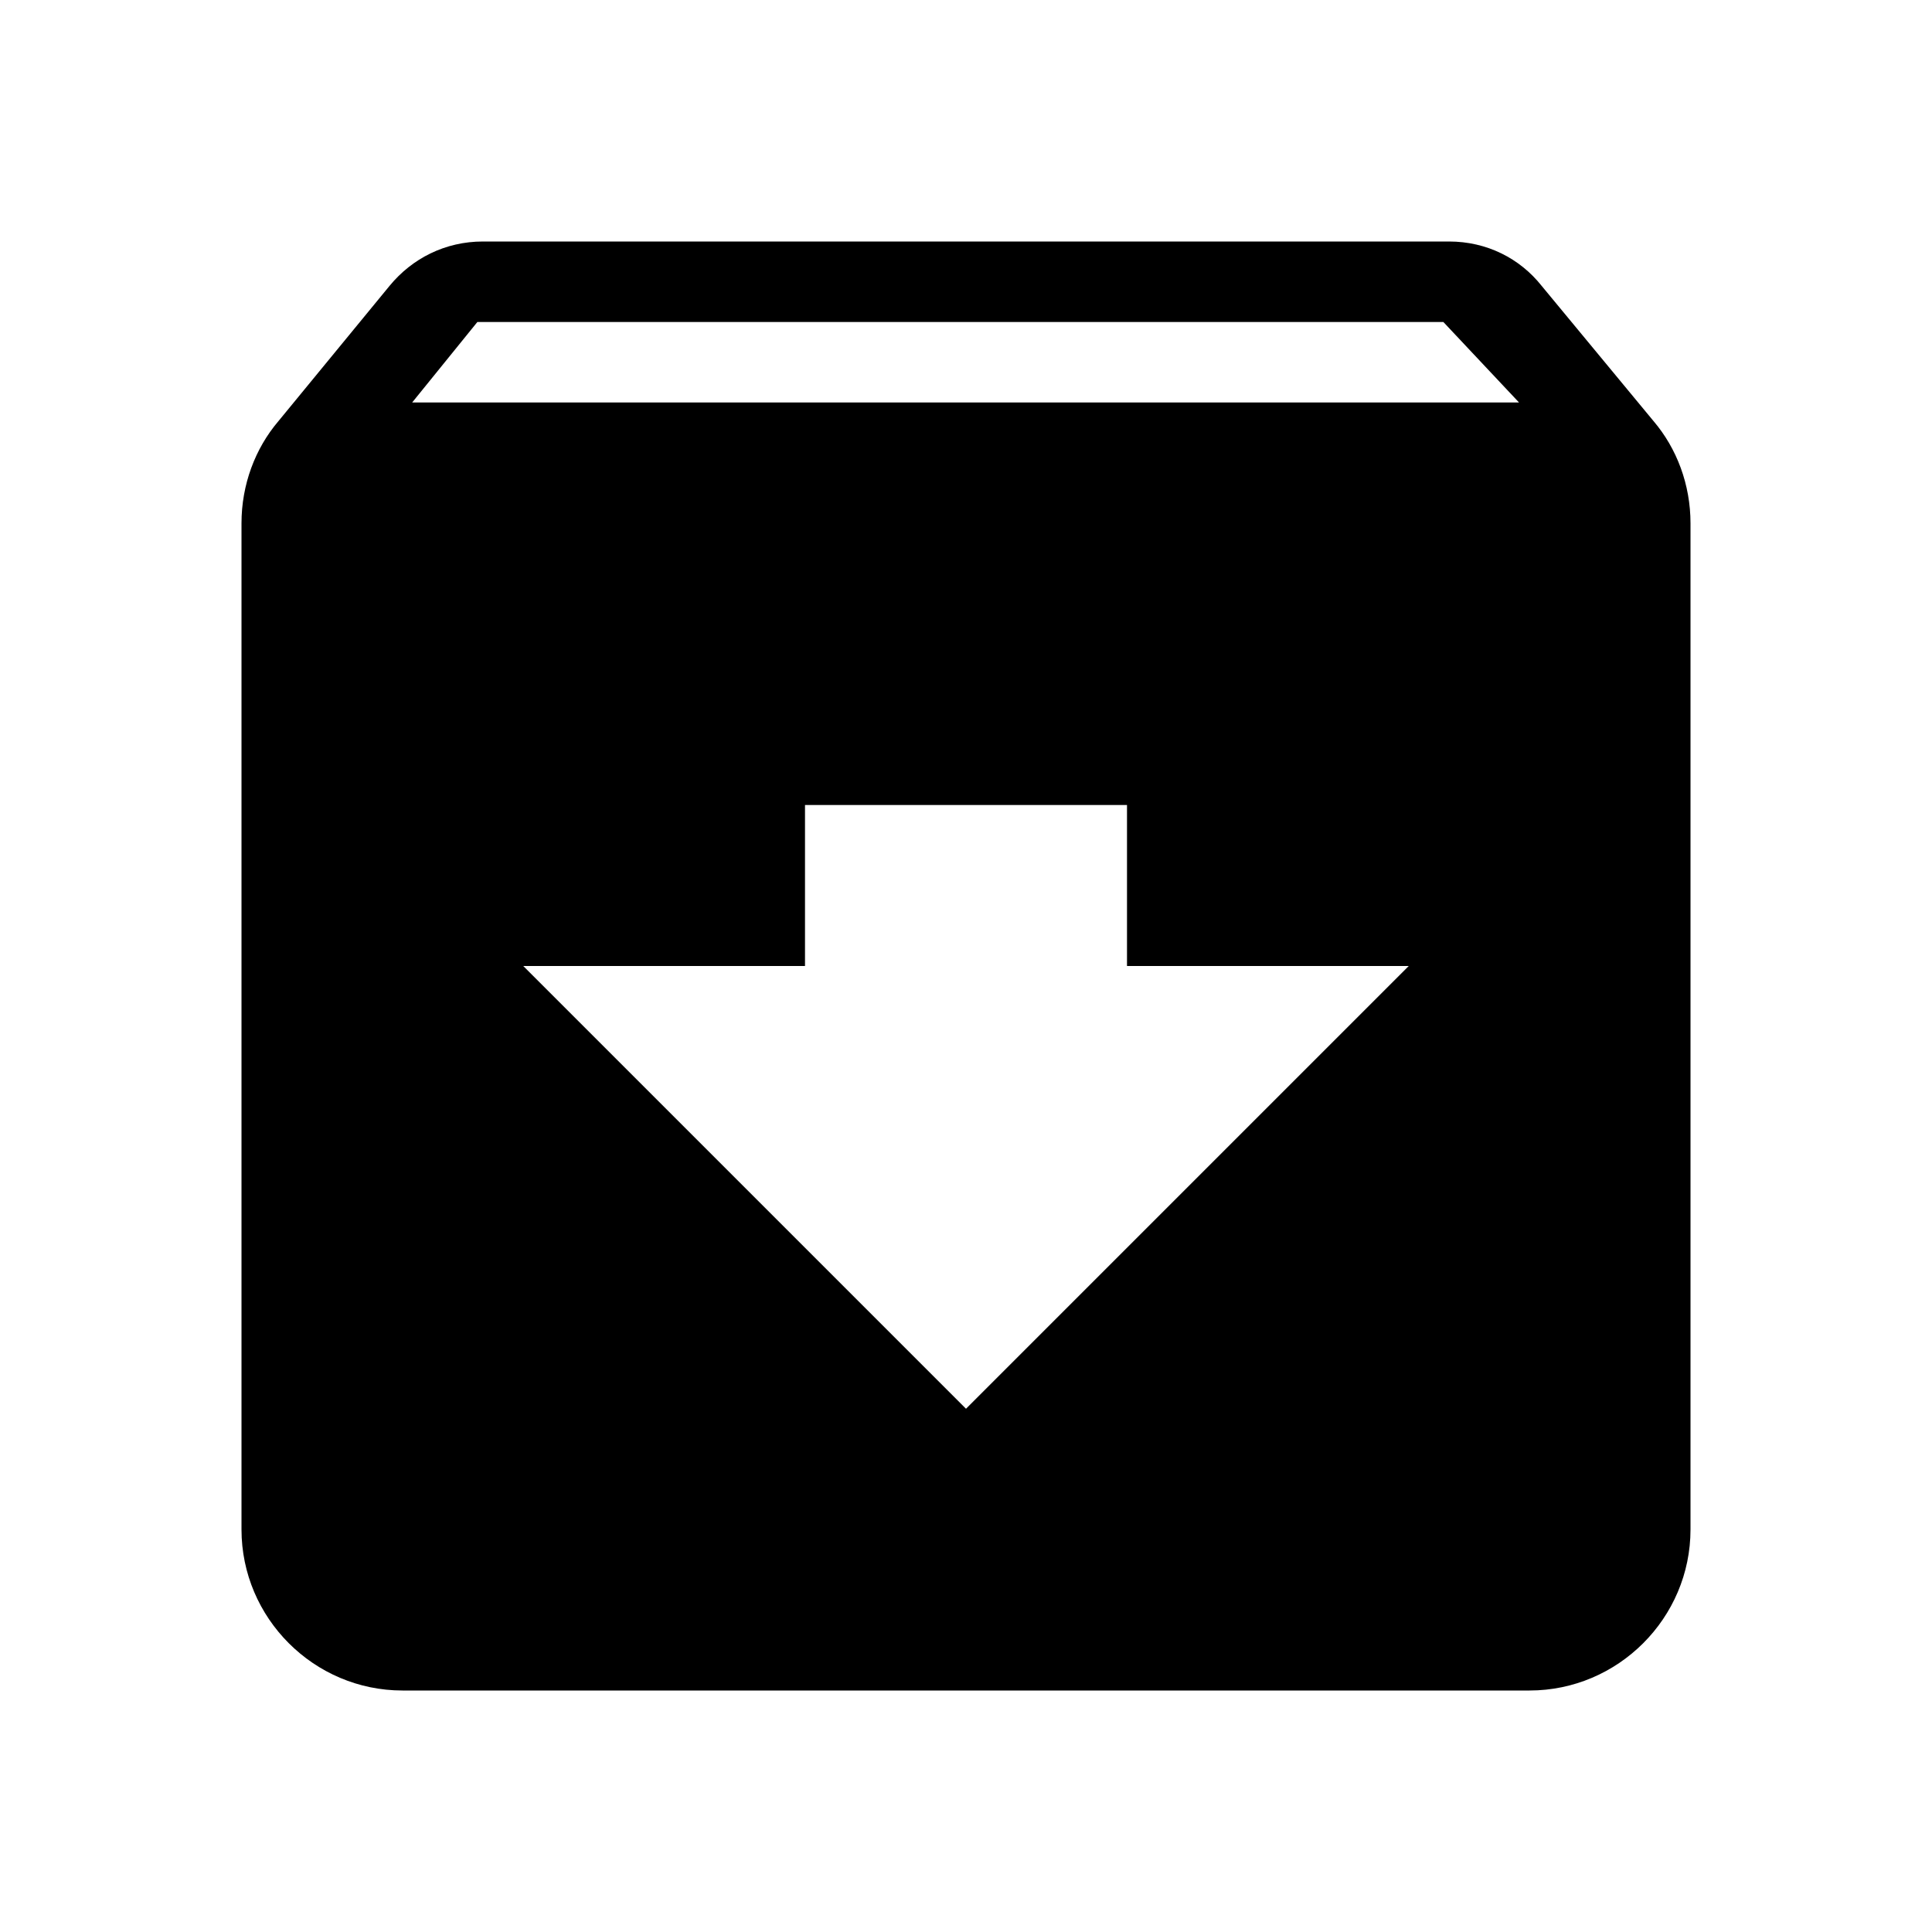
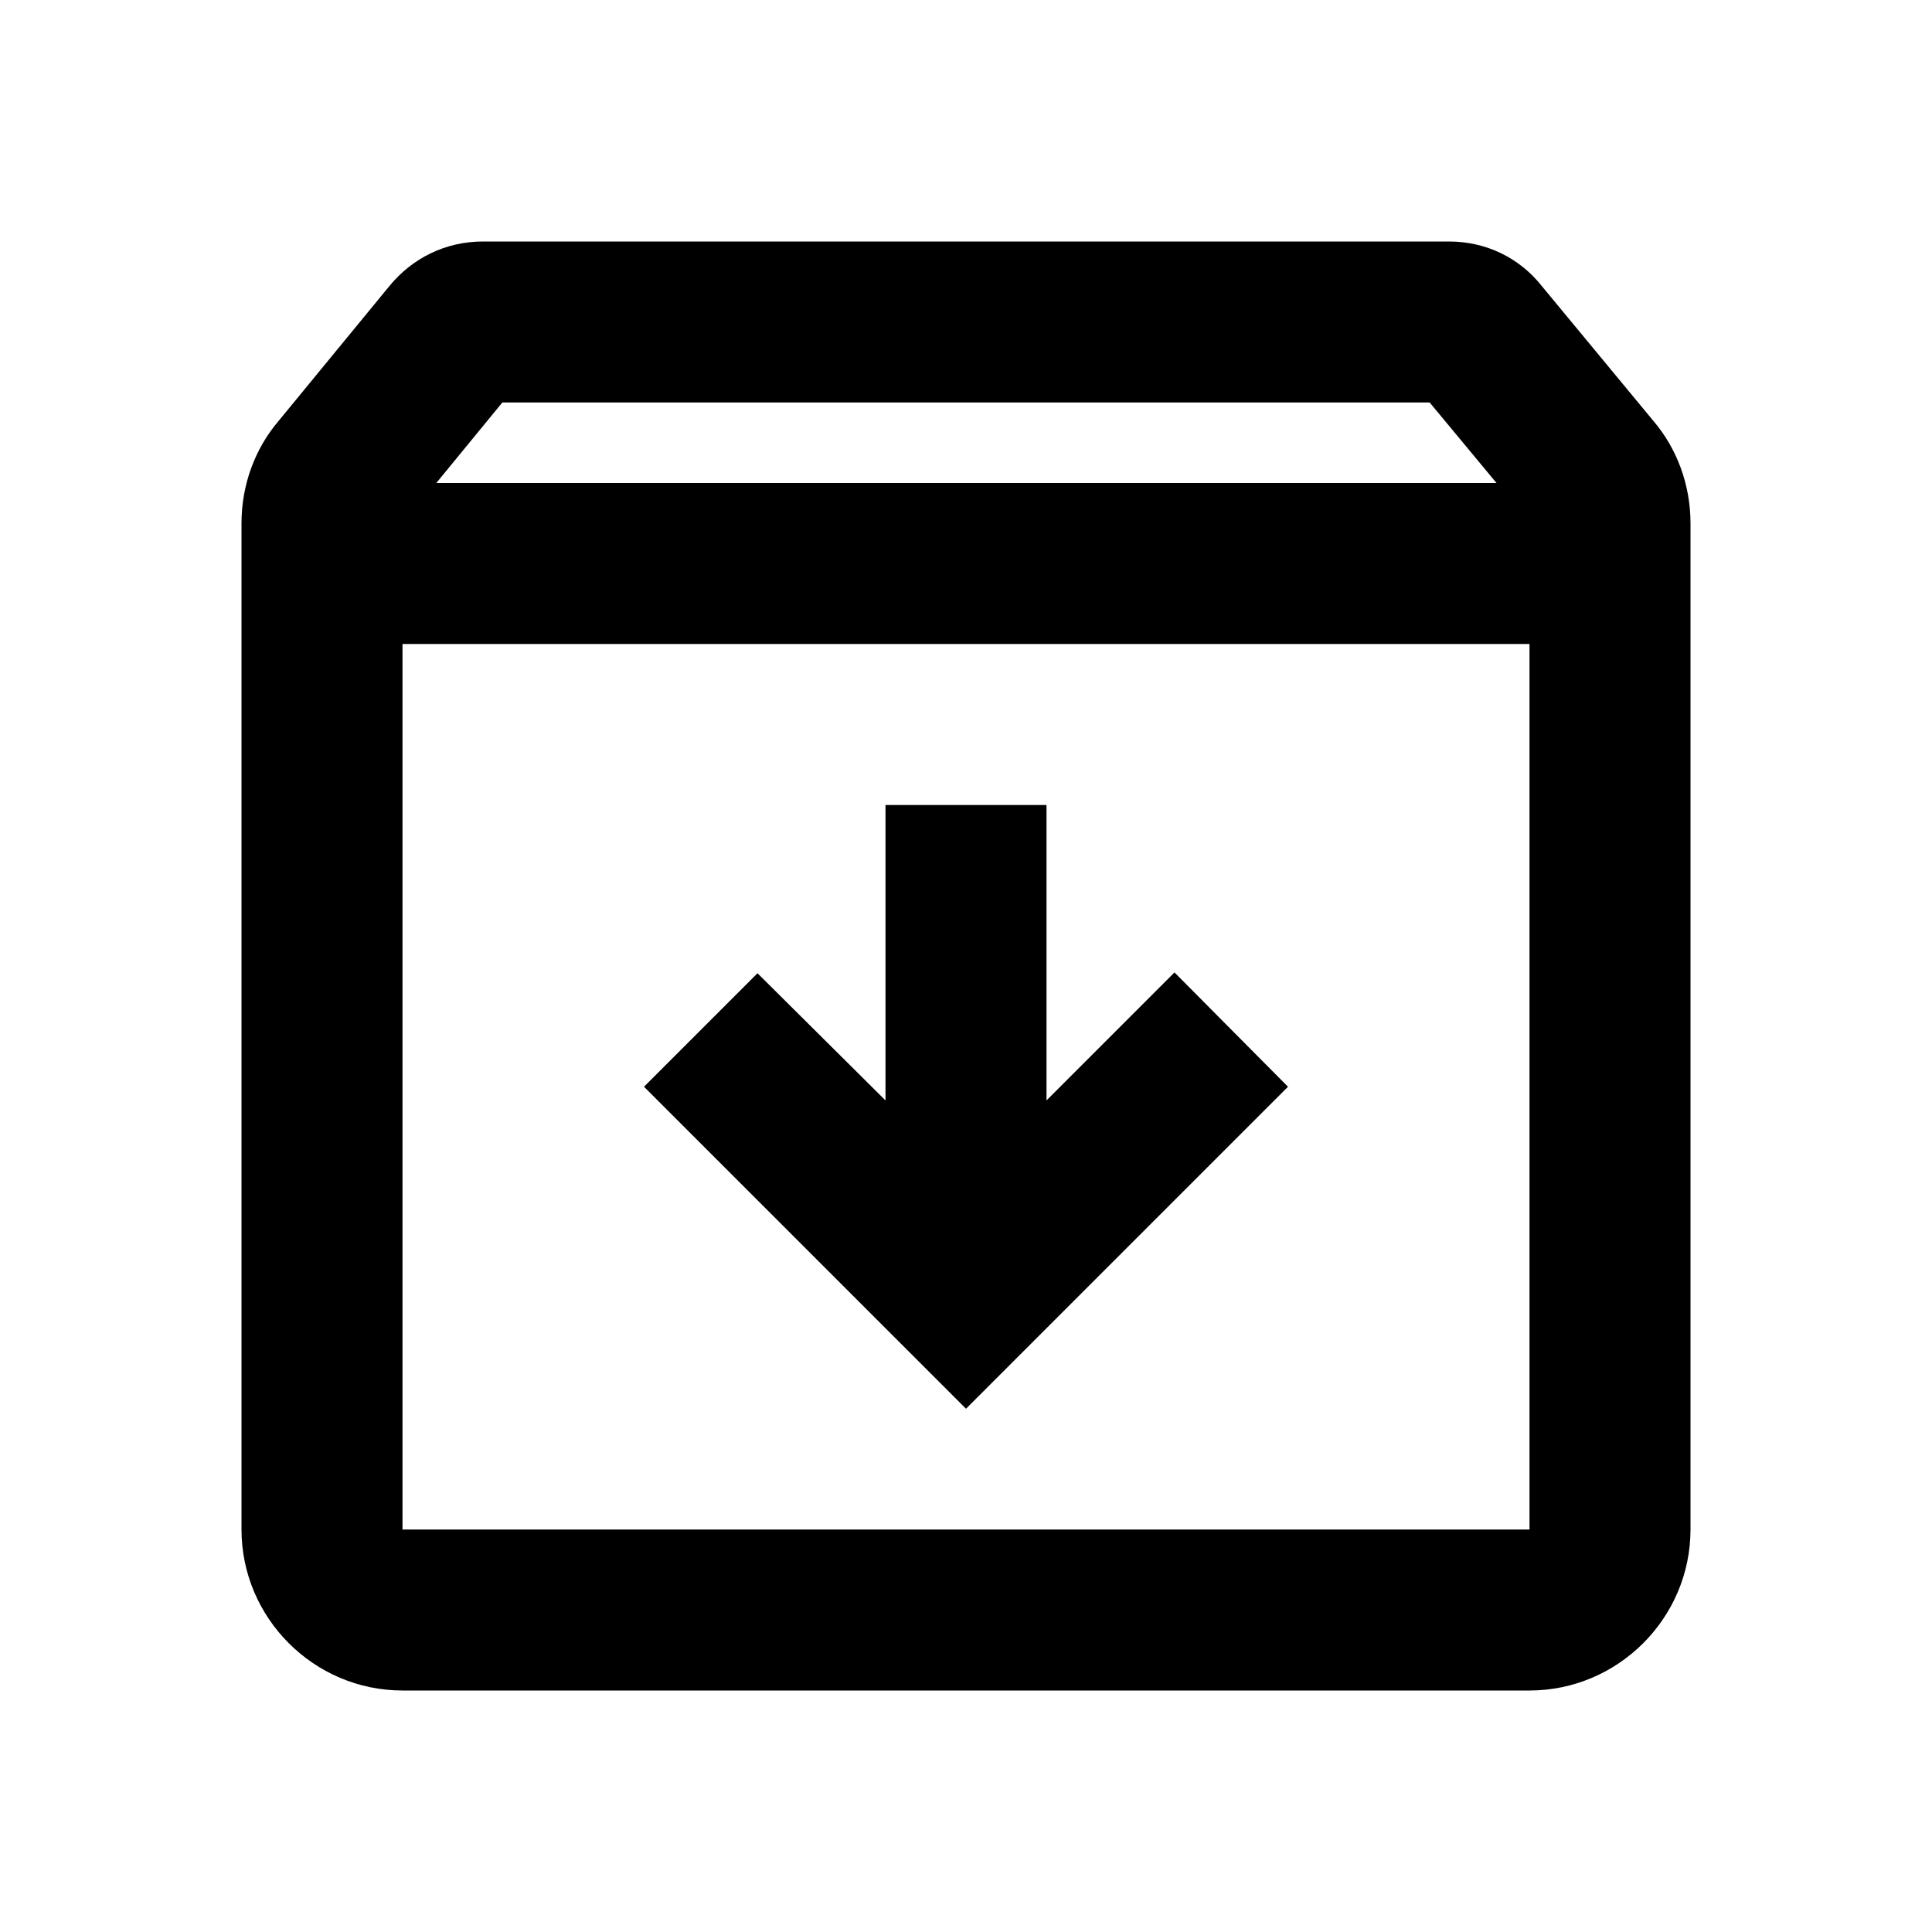
- <svg xmlns="http://www.w3.org/2000/svg" width="24px" fill="#000000" viewBox="0 0 24 24" height="24px" class="gb_Ac">
-   <path d="m20.54 5.23l-1.39-1.68c-0.27-0.34-0.68-0.55-1.15-0.55h-12c-0.47 0-0.88 0.21-1.16 0.55l-1.38 1.68c-0.29 0.34-0.46 0.79-0.46 1.27v12.5c0 1.1 0.9 2 2 2h14c1.1 0 2-0.9 2-2v-12.5c0-0.48-0.17-0.93-0.46-1.27zm-8.54 12.27l-5.5-5.5h3.5v-2h4v2h3.5l-5.5 5.5zm-6.88-12.5l0.81-1h12l0.94 1h-13.75z" />
-   <path d="m0 0h24v24h-24z" fill="none" />
+ <svg xmlns="http://www.w3.org/2000/svg" width="24" height="24" viewBox="0 0 24 24" class="gb_Bc">
+   <path d="M20.54 5.23l-1.39-1.68C18.88 3.21 18.47 3 18 3H6c-.47 0-.88.21-1.16.55L3.46 5.23C3.17 5.57 3 6.02 3 6.5V19c0 1.1.9 2 2 2h14c1.1 0 2-.9 2-2V6.5c0-.48-.17-.93-.46-1.27zM6.24 5h11.52l.83 1H5.42l.82-1zM5 19V8h14v11H5zm11-5.5l-4 4-4-4 1.41-1.41L11 13.67V10h2v3.67l1.59-1.59L16 13.5z" />
</svg>
